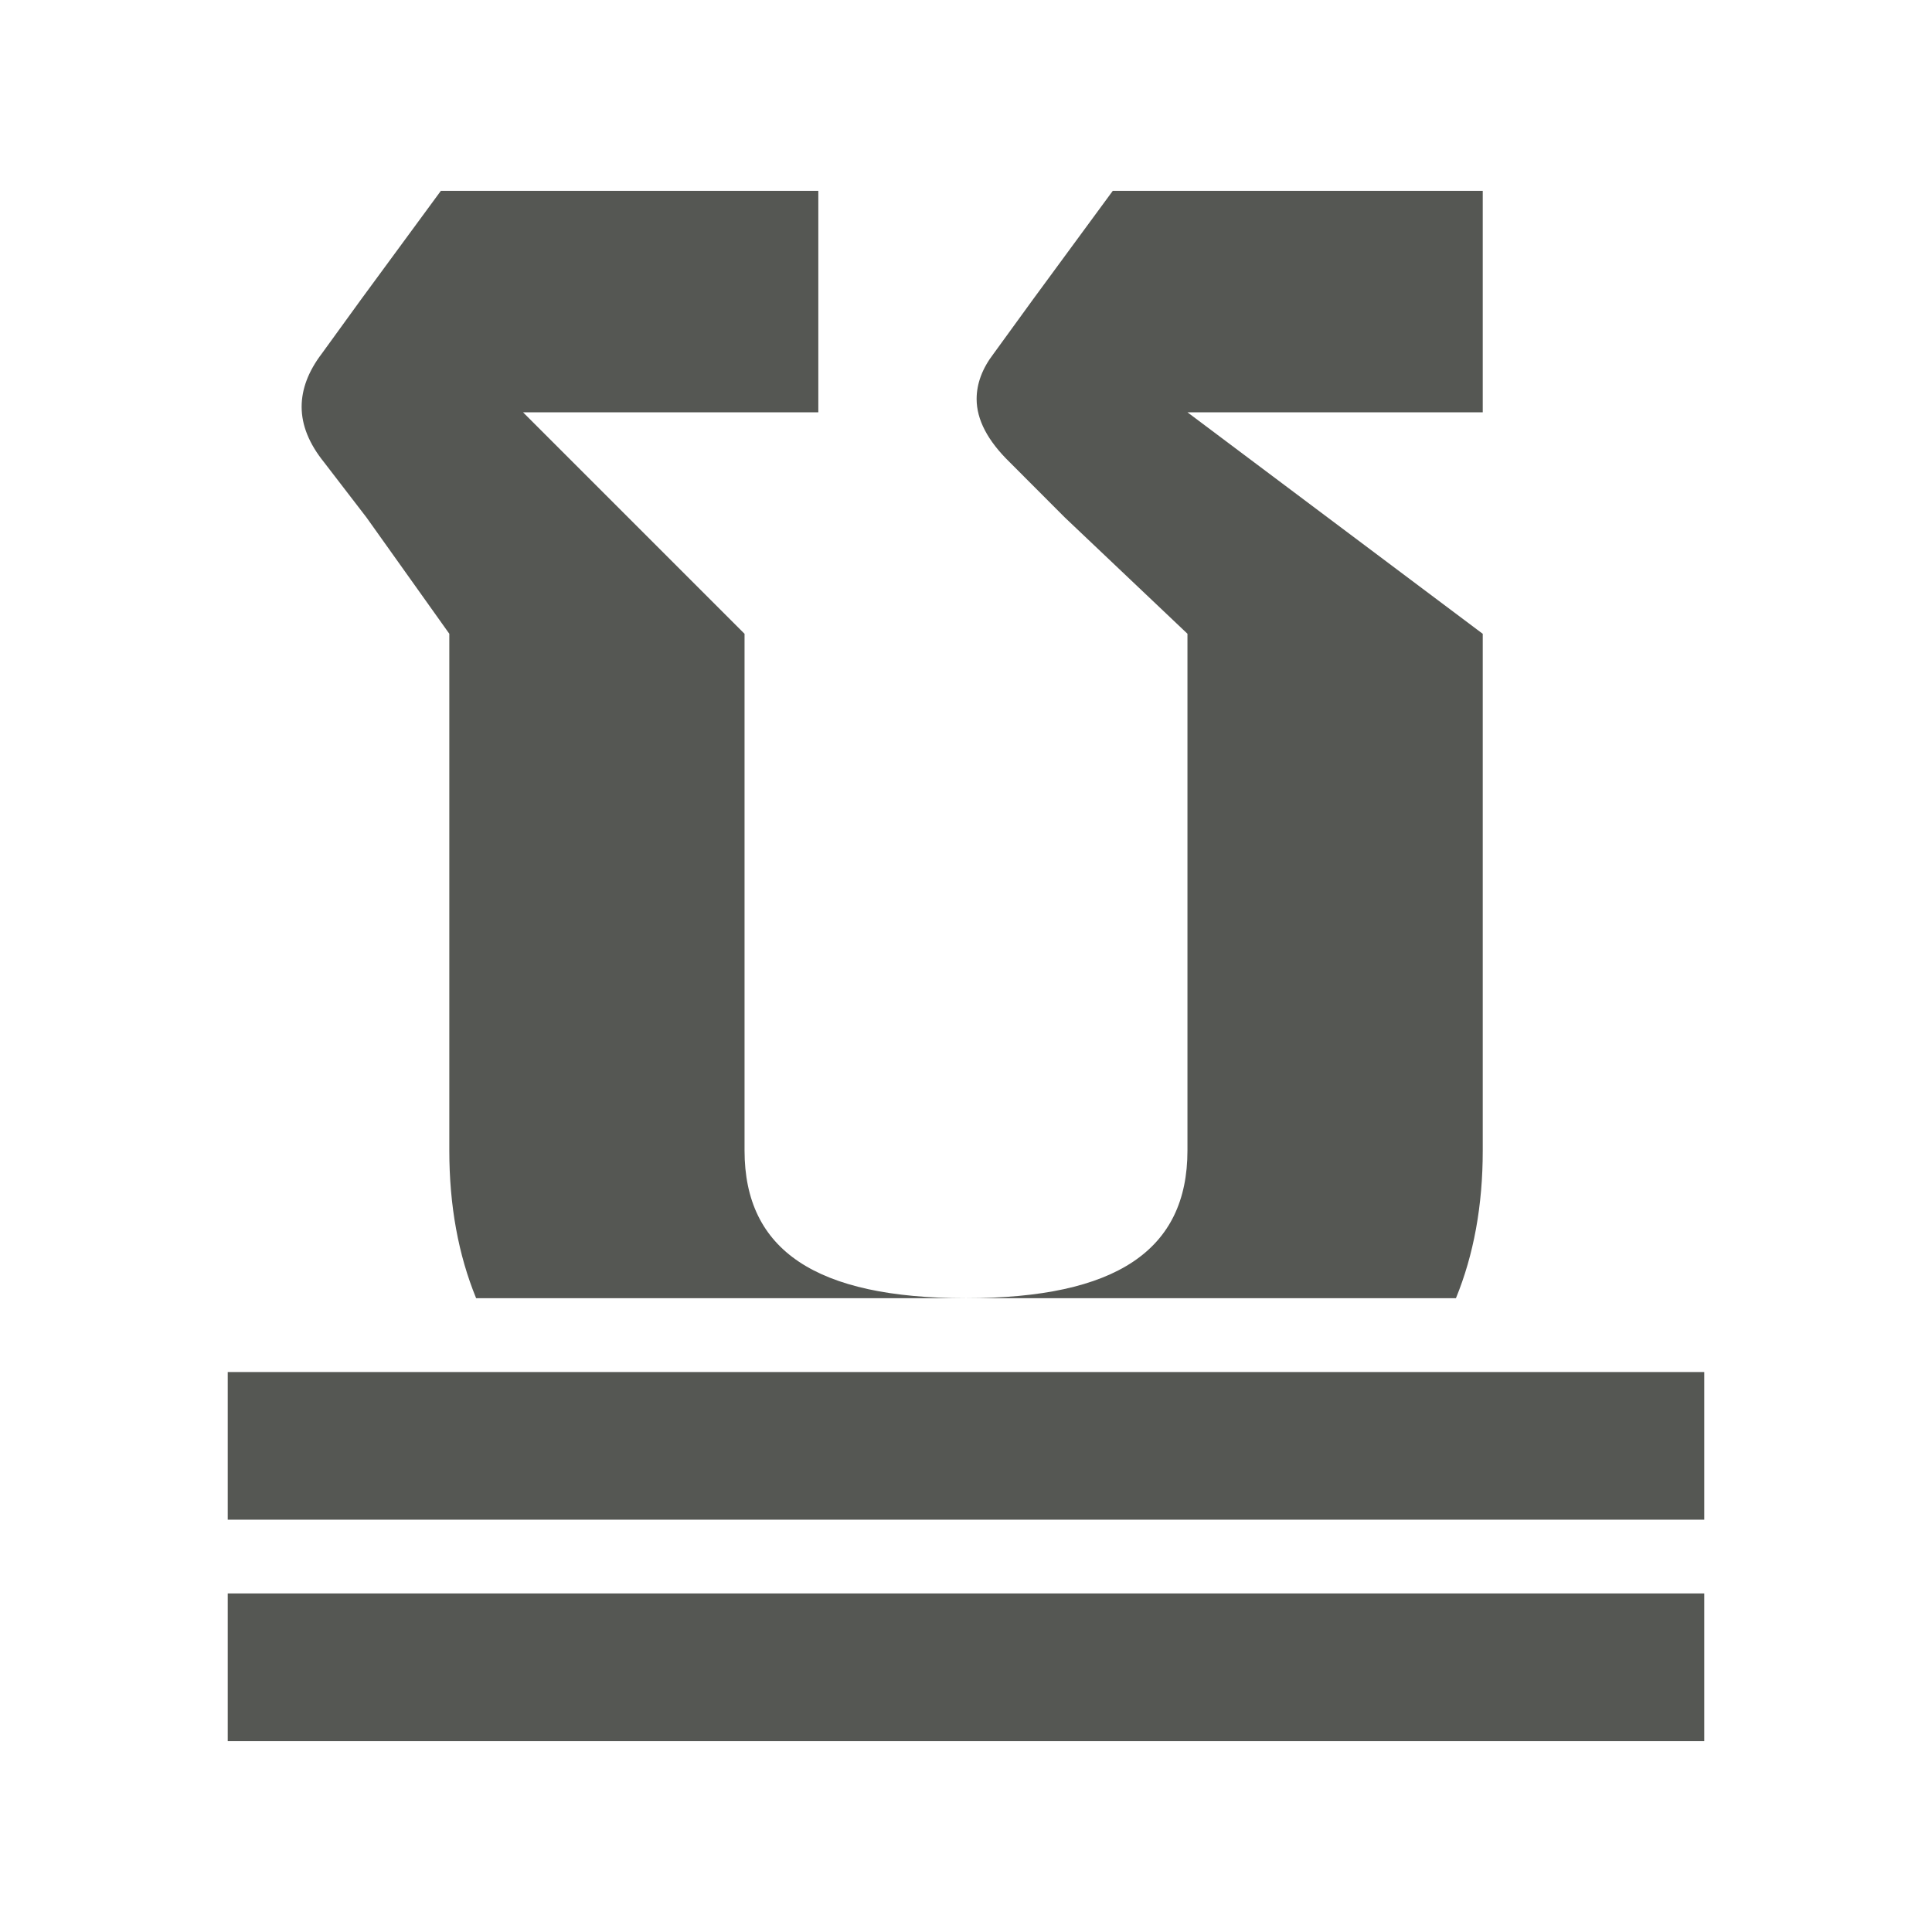
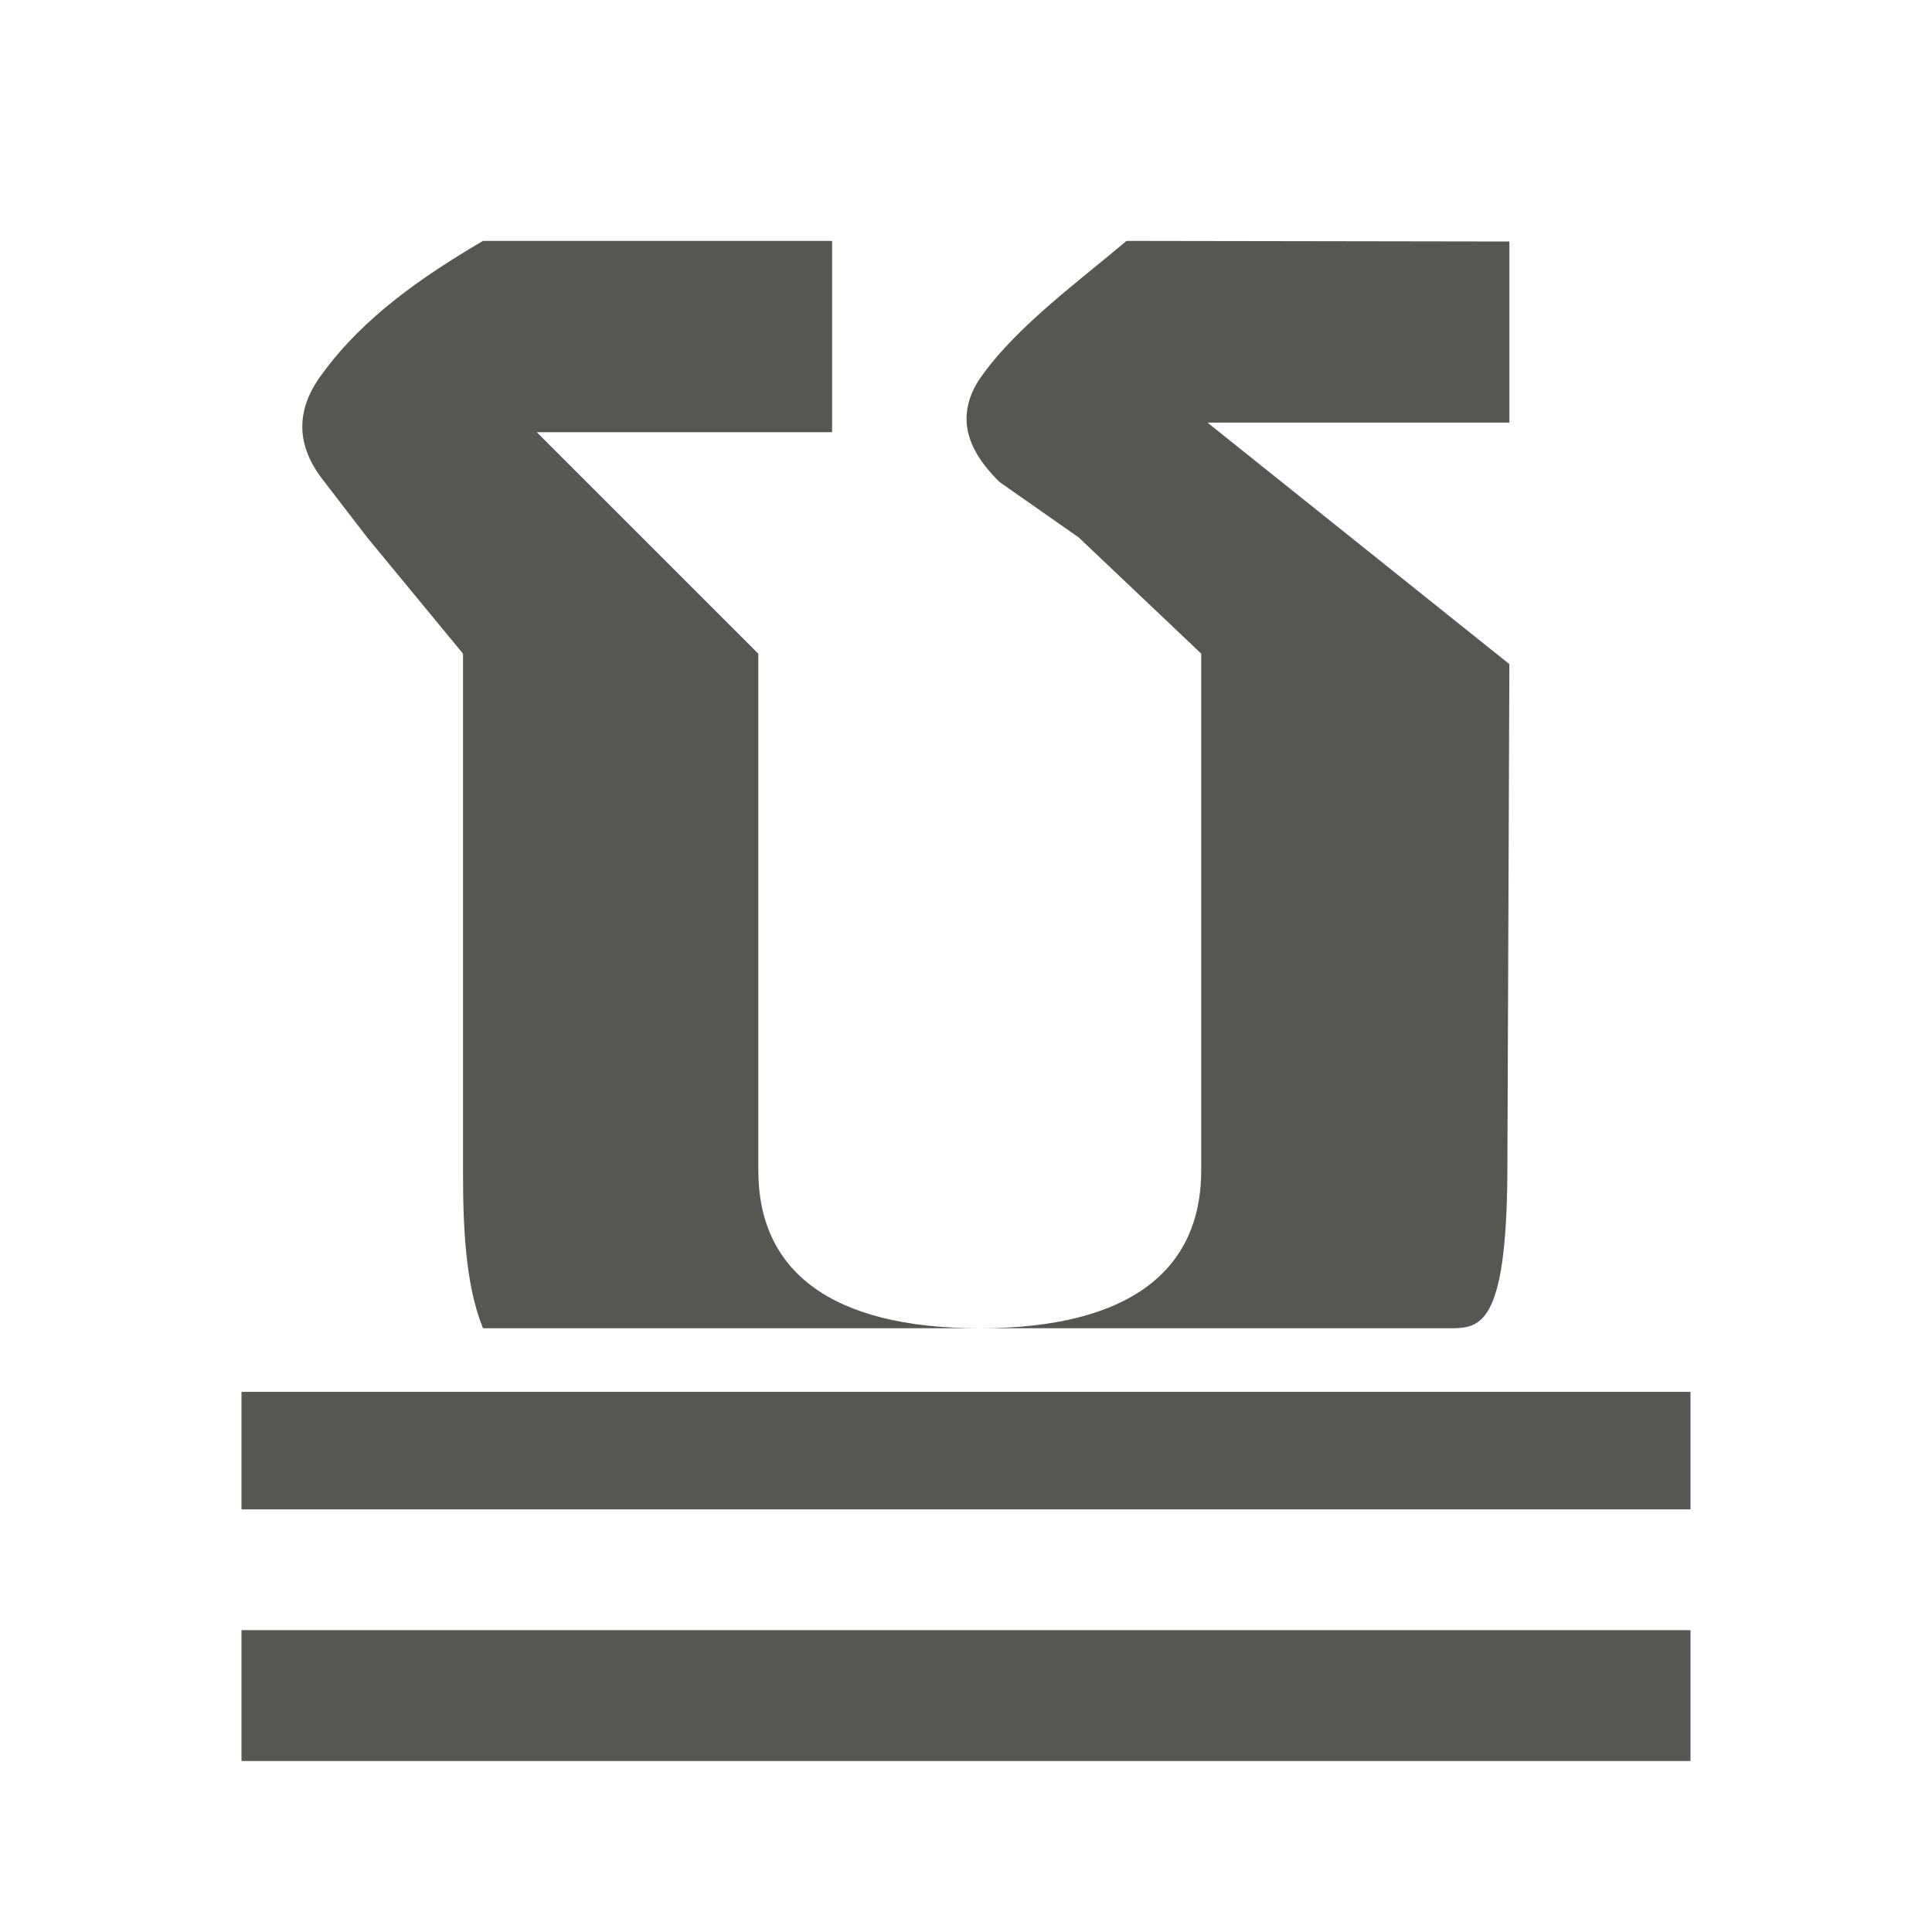
<svg xmlns="http://www.w3.org/2000/svg" viewBox="0 0 32 32" version="1.1" id="svg4" width="32" height="32">
  <defs id="defs8" />
-   <path d="M 7.302,3.161 5.981,4.959 5.33,5.857 c -0.223,0.293 -0.334,0.588 -0.334,0.881 0,0.306 0.124,0.611 0.37,0.917 l 0.705,0.917 1.371,1.925 v 8.559 c 0,0.914 0.15,1.728 0.444,2.446 H 16 c -2.489,0 -3.668,-0.795 -3.668,-2.446 V 10.498 L 8.663,6.829 H 13.554 V 3.161 Z M 16,21.502 h 8.115 c 0.294,-0.718 0.444,-1.532 0.444,-2.446 V 10.498 L 19.668,6.829 h 4.891 V 3.161 h -6.128 l -1.321,1.798 -0.652,0.898 c -0.188,0.245 -0.282,0.496 -0.282,0.752 0,0.342 0.183,0.691 0.547,1.046 l 0.915,0.917 2.03,1.925 v 8.559 c 0,1.651 -1.179,2.446 -3.668,2.446 z M 3.772,22.725 v 2.446 H 28.228 v -2.446 z m 0,3.668 v 2.446 H 28.228 v -2.446 z" id="path2" style="fill:#555753;stroke-width:1" />
+   <path d="M 8,3.99 C 6.991,4.582 6.013,5.262 5.341,6.187 5.118,6.48 5.007,6.774 5.007,7.068 c 0,0.306 0.124,0.611 0.37,0.917 l 0.705,0.917 1.587,1.925 v 8.559 C 7.668,20.3 7.706,21.282 8,22 h 8.228 c -2.489,0 -3.668,-0.963 -3.668,-2.614 V 10.827 L 8.891,7.159 H 13.782 V 3.99 Z M 16.228,22 H 24 c 0.5,0 0.956,0 0.967,-2.614 L 25,11 20,7 h 5 V 4 L 18.659,3.99 c -0.767,0.649 -1.783,1.391 -2.368,2.196 -0.188,0.245 -0.282,0.496 -0.282,0.752 0,0.342 0.183,0.691 0.547,1.046 l 1.31,0.917 2.03,1.925 v 8.559 C 19.896,21.037 18.716,22 16.228,22 Z M 4,23.054 V 25 H 28 V 23.054 Z M 4,27 v 2.168 H 28 V 27 Z" id="path2" style="fill:#555753;stroke-width:1" />
</svg>
